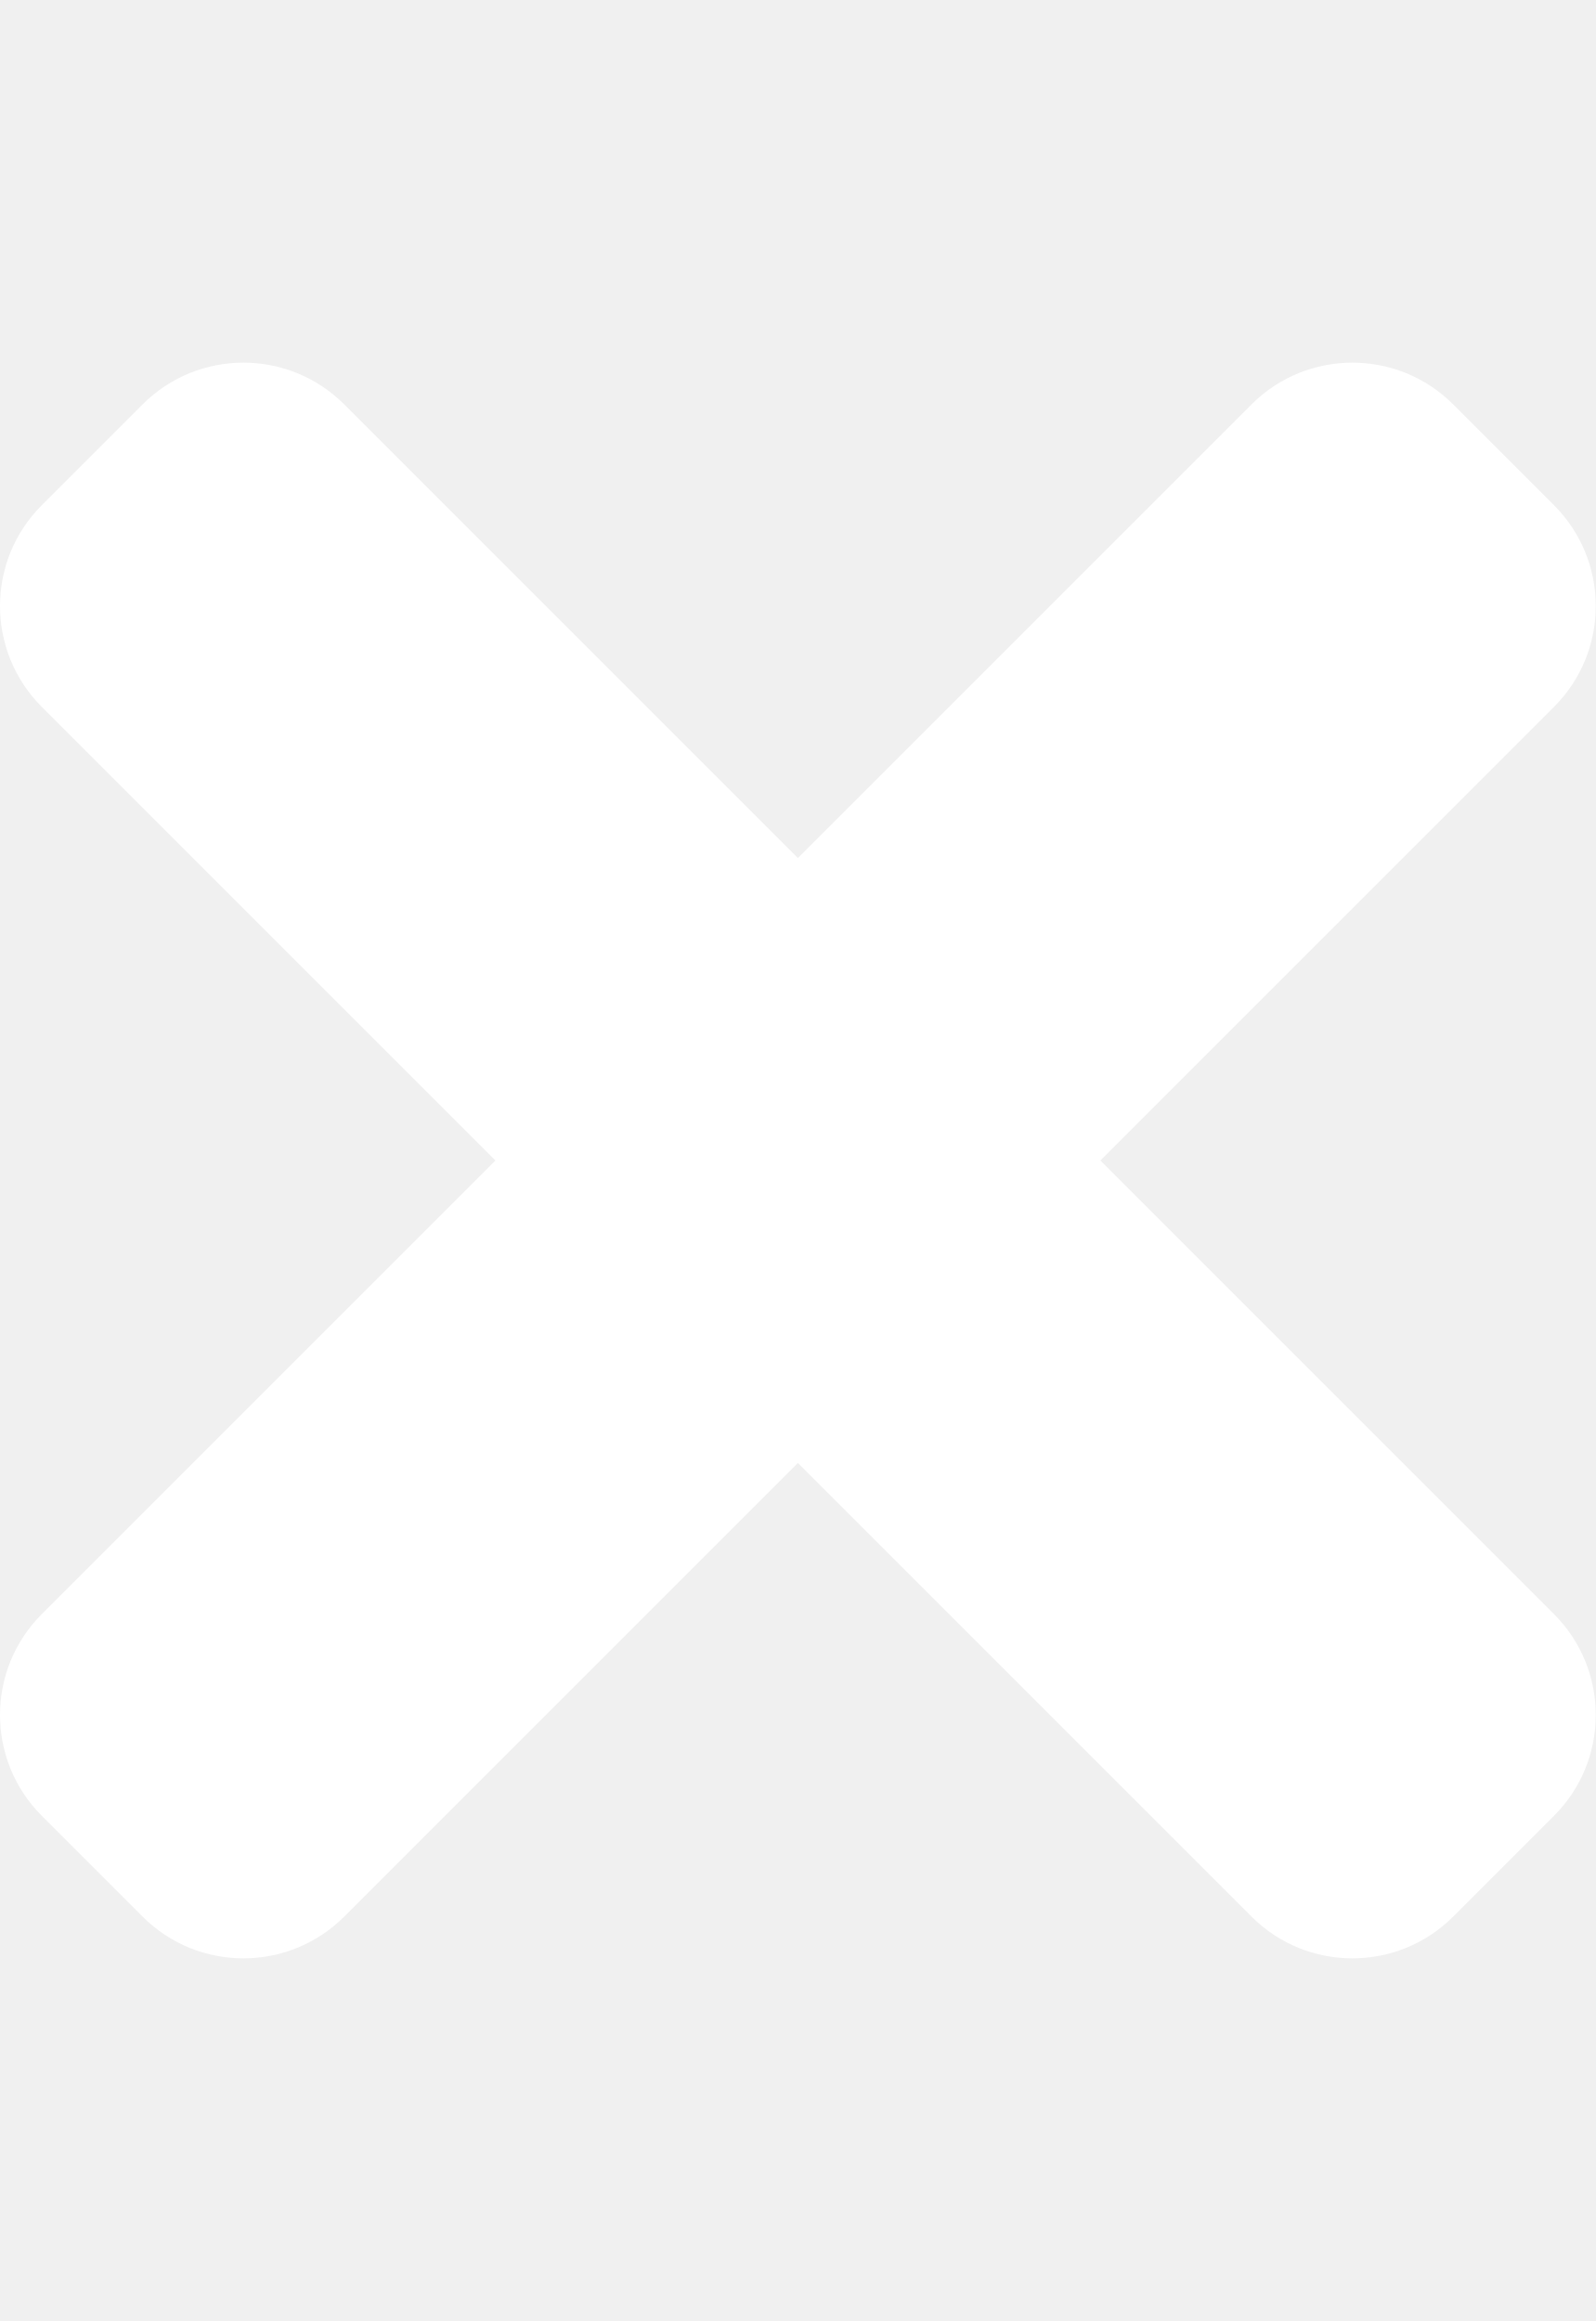
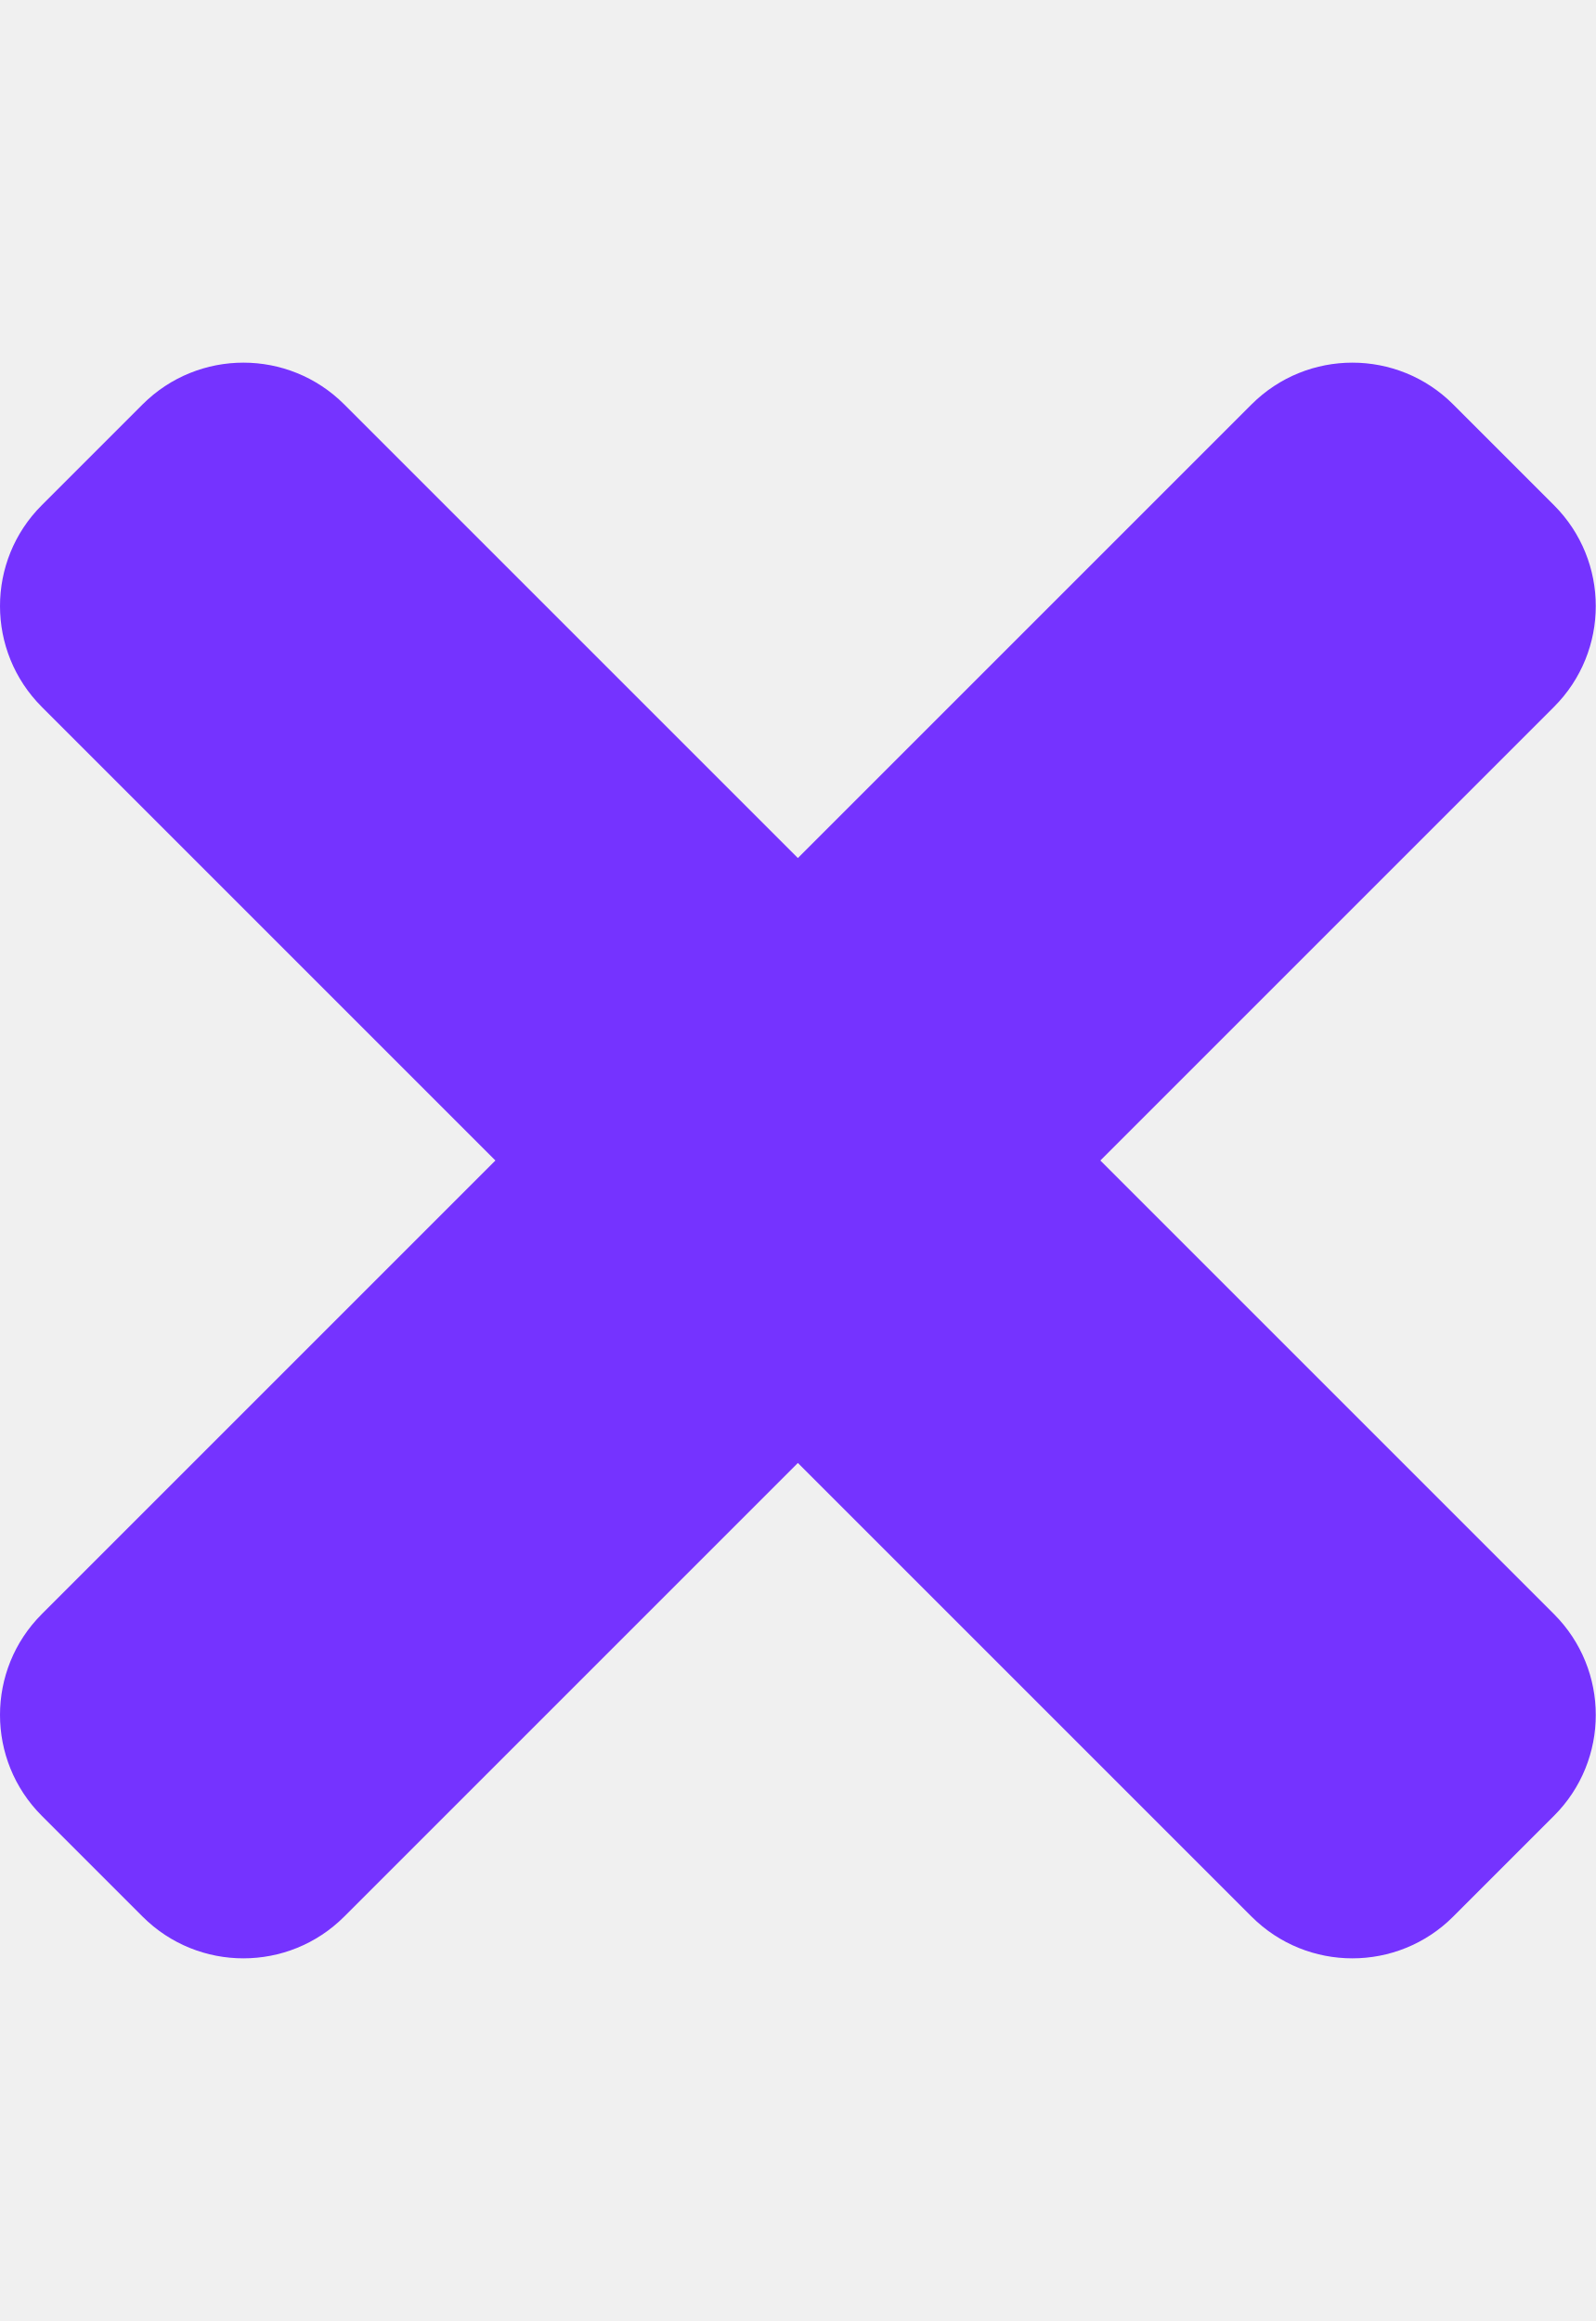
<svg xmlns="http://www.w3.org/2000/svg" aria-hidden="true" focusable="false" data-prefix="fas" data-icon="times" class="svg-inline--fa fa-times fa-w-11" role="img" viewBox="0 0 352 512">
-   <path fill="#fff" d="M242.72 256l100.07-100.07c12.28-12.28 12.28-32.19 0-44.48l-22.24-22.24c-12.28-12.28-32.19-12.28-44.48 0L176 189.28 75.93 89.21c-12.28-12.28-32.19-12.28-44.48 0L9.21 111.45c-12.28 12.28-12.28 32.19 0 44.48L109.28 256 9.21 356.07c-12.28 12.28-12.28 32.19 0 44.48l22.24 22.24c12.28 12.28 32.2 12.28 44.48 0L176 322.72l100.07 100.07c12.28 12.28 32.2 12.28 44.48 0l22.24-22.24c12.28-12.28 12.28-32.19 0-44.48L242.72 256z" />
+   <path fill="#7533ff" d="M242.72 256l100.07-100.07c12.28-12.28 12.28-32.19 0-44.48l-22.24-22.24c-12.28-12.28-32.19-12.28-44.48 0L176 189.28 75.93 89.21c-12.28-12.28-32.19-12.28-44.48 0L9.21 111.45c-12.28 12.28-12.28 32.19 0 44.48L109.28 256 9.21 356.07c-12.28 12.28-12.28 32.19 0 44.48l22.24 22.24c12.28 12.28 32.2 12.28 44.48 0L176 322.72l100.07 100.07c12.28 12.28 32.2 12.28 44.48 0l22.24-22.24c12.28-12.28 12.28-32.19 0-44.48L242.72 256z" />
</svg>
